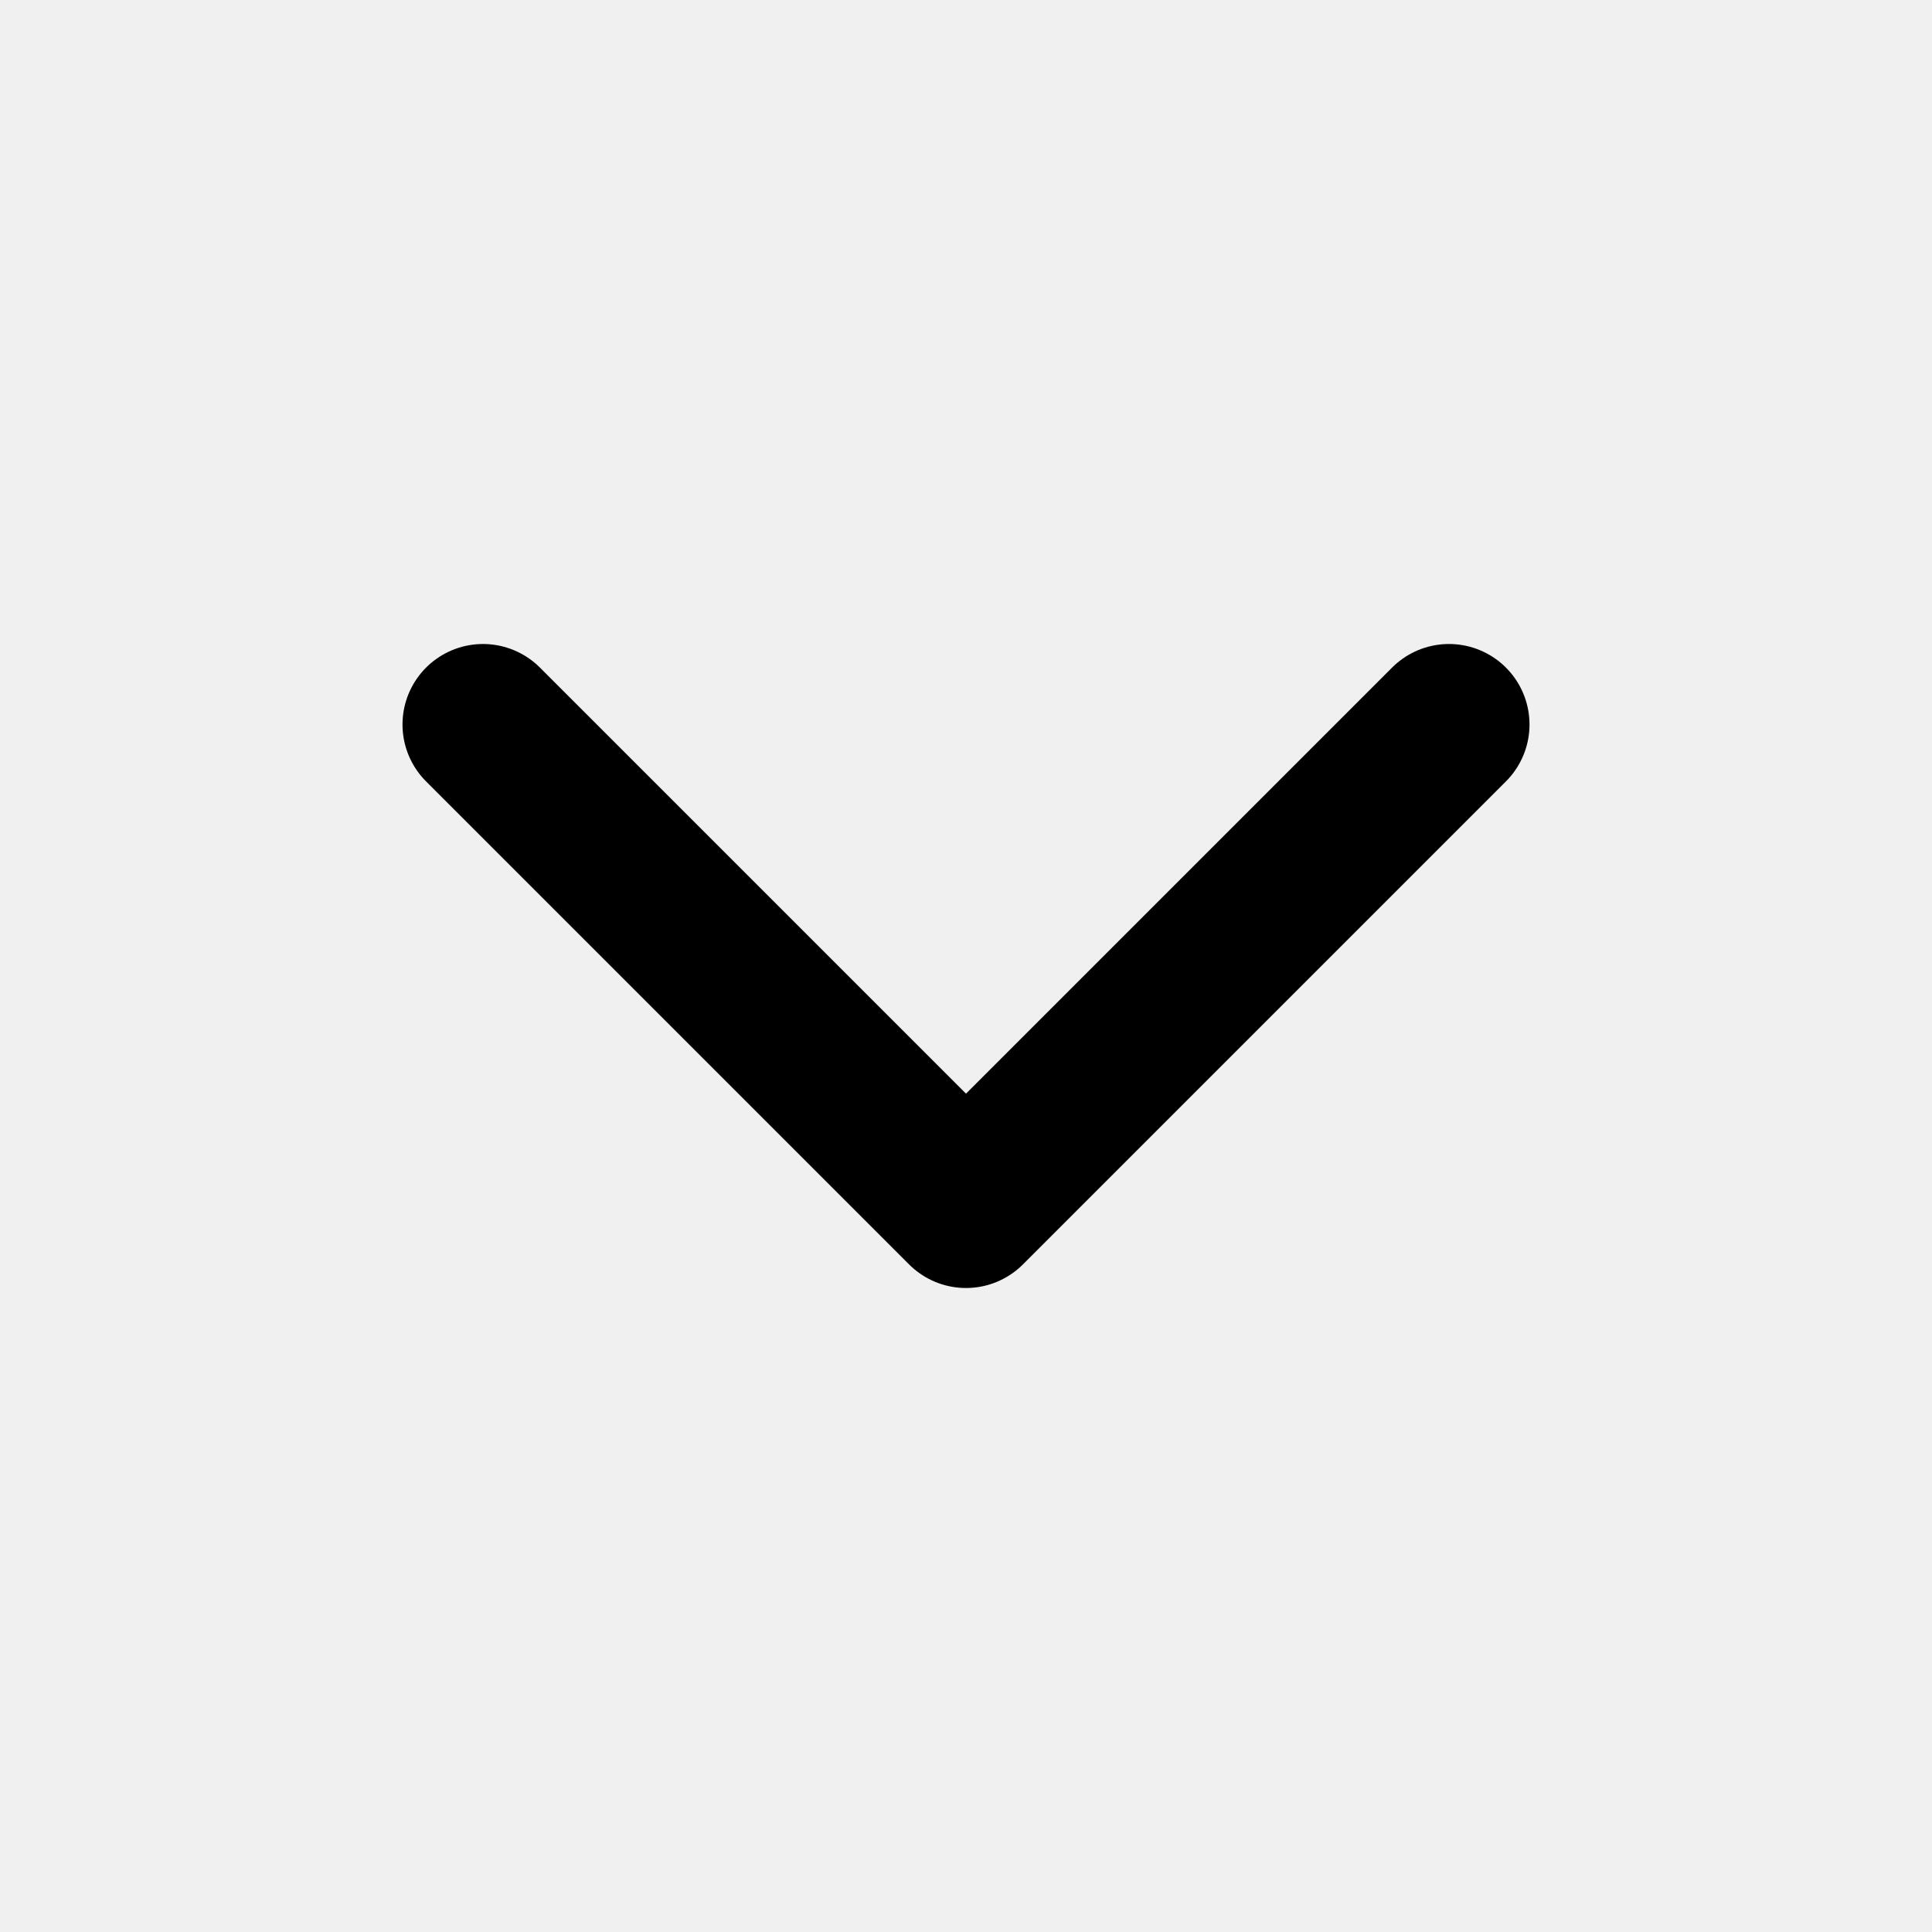
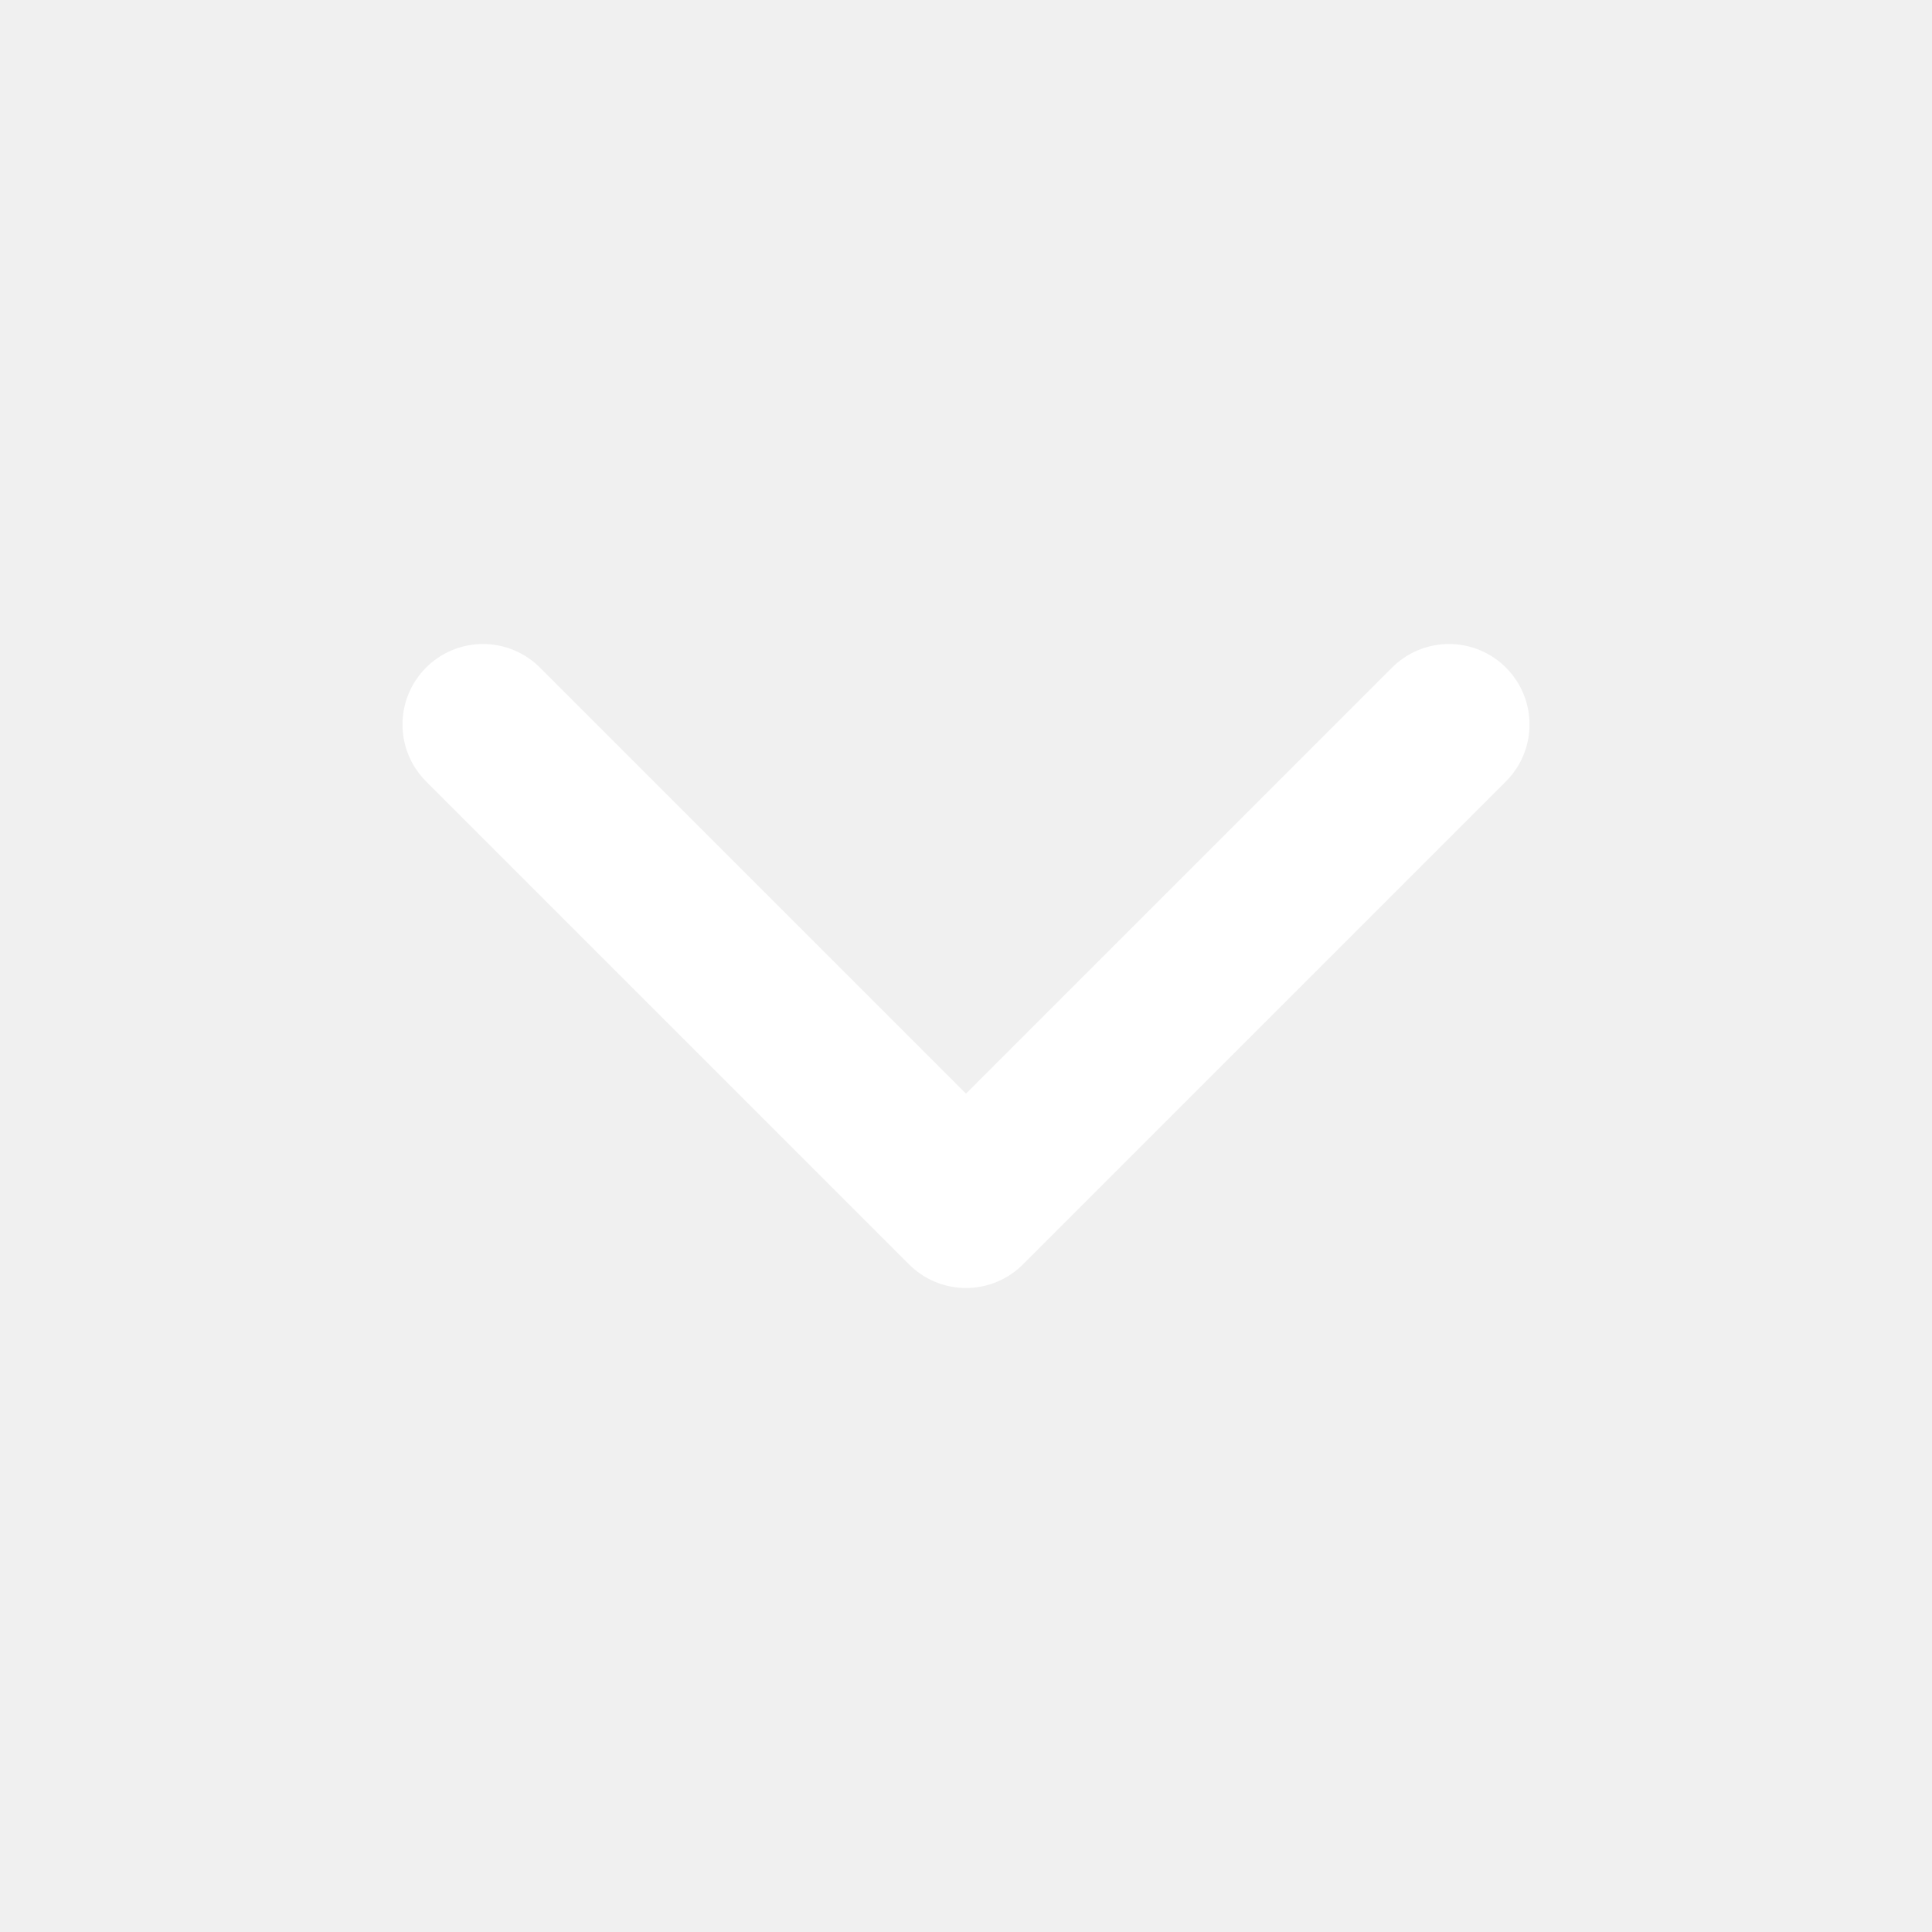
- <svg xmlns="http://www.w3.org/2000/svg" width="24" height="24" viewBox="0 0 24 24" fill="none" stroke="currentColor" stroke-width="2" stroke-linecap="round" stroke-linejoin="round" class="feather feather-chevron-down">
+ <svg xmlns="http://www.w3.org/2000/svg" width="24" height="24" viewBox="0 0 24 24" fill="none" stroke="#fff" stroke-width="2" stroke-linecap="round" stroke-linejoin="round" class="feather feather-chevron-down">
  <polyline points="6 9 12 15 18 9" />
</svg>
